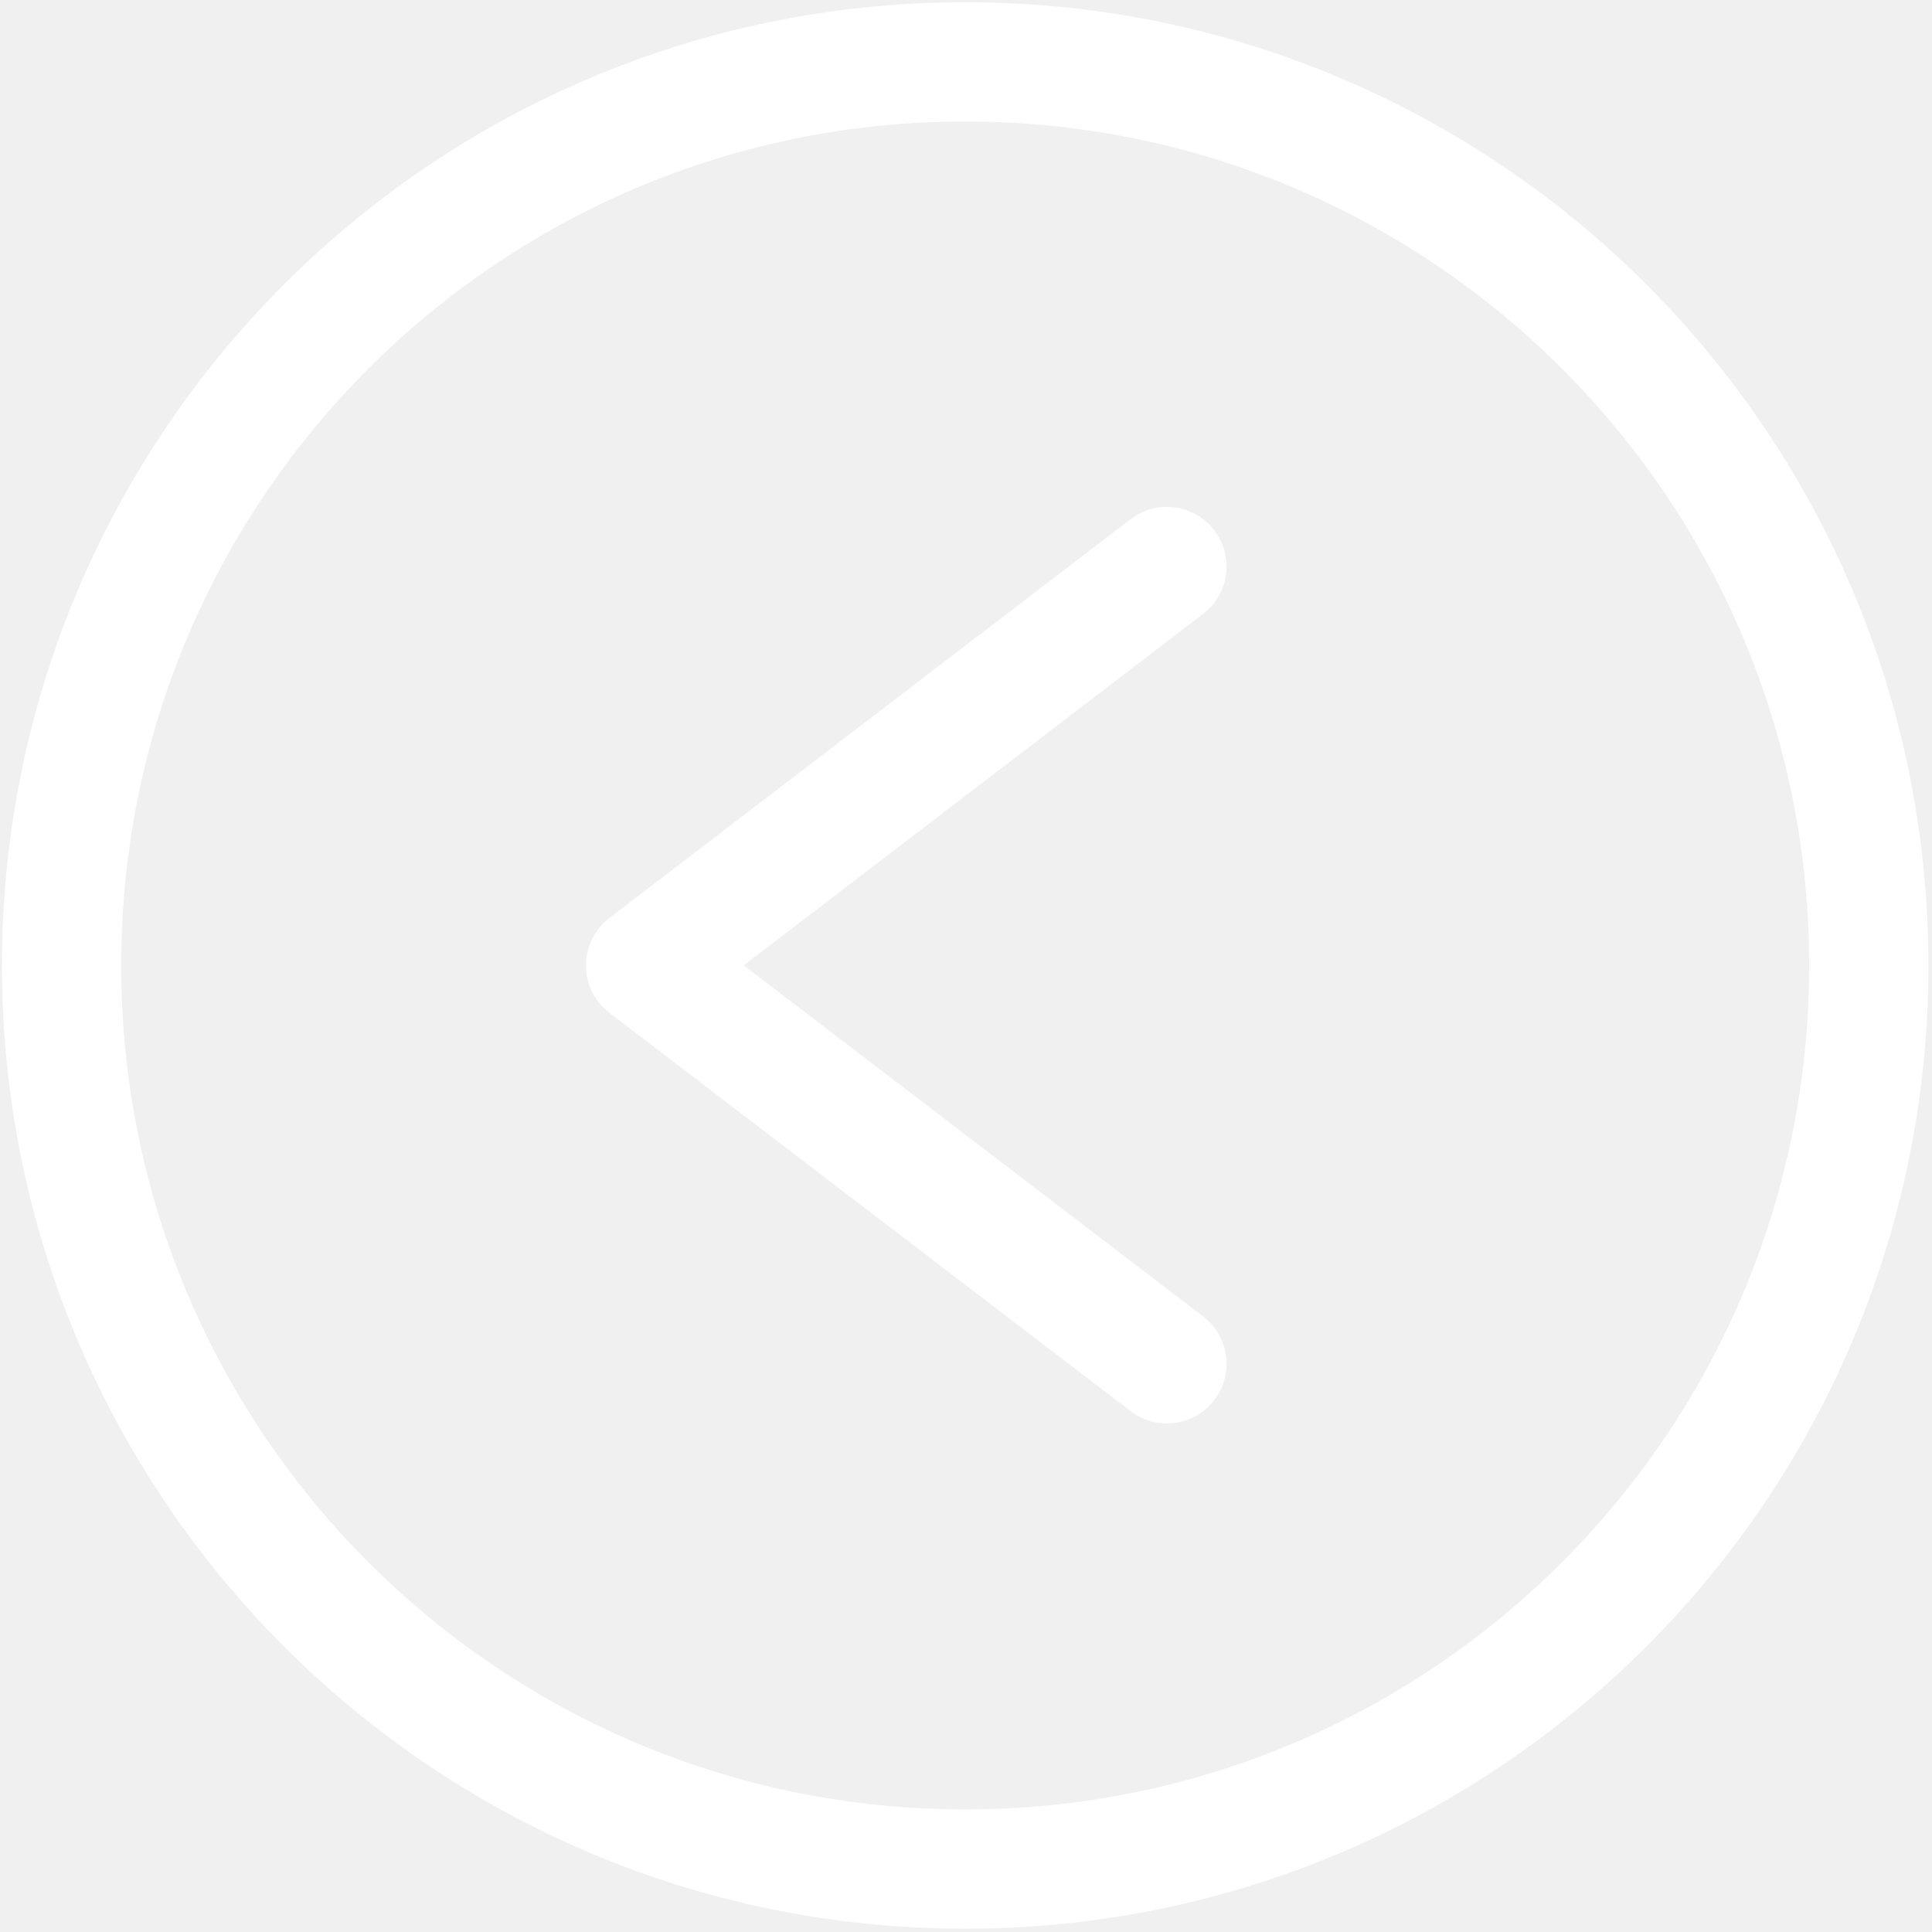
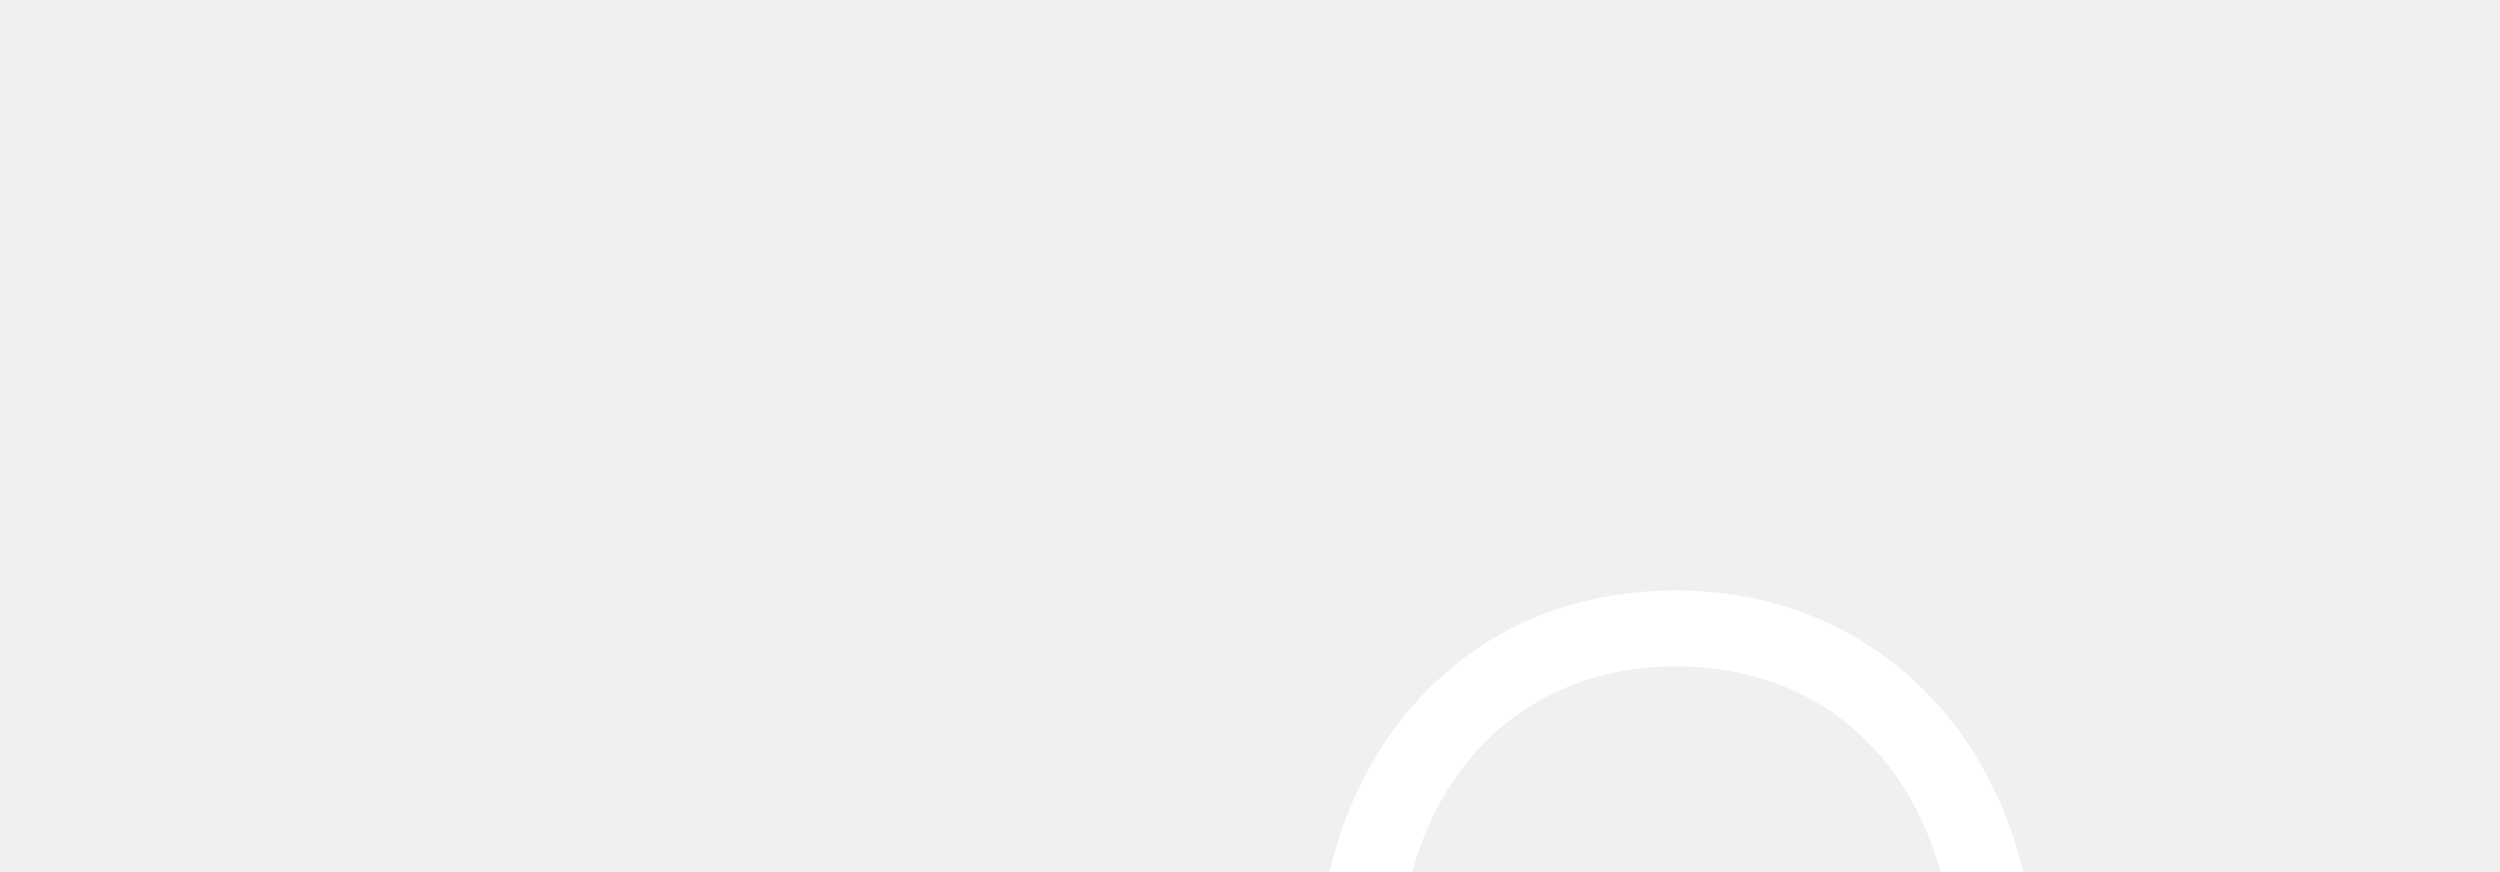
- <svg xmlns="http://www.w3.org/2000/svg" version="1.1" x="0px" y="0px" width="243px" height="243px" viewBox="0 0 243 243" enable-background="new 0 0 243 243" xml:space="preserve">
-   <g id="Layer_1" display="none">
+ <svg xmlns="http://www.w3.org/2000/svg" version="1.1" id="Layer_1" x="0px" y="0px" width="284px" height="99px" viewBox="0 0 284 99" enable-background="new 0 0 284 99" xml:space="preserve">
+   <g id="Layer_1_3_" display="none">
    <g id="Layer_1_2_" display="inline">
      <g id="Layer_1_1_">
        <g>
-           <path d="M121.5,243C54.505,243,0,188.495,0,121.5S54.505,0,121.5,0S243,54.505,243,121.5S188.495,243,121.5,243z M121.5,18      C64.43,18,18,64.43,18,121.5C18,178.57,64.43,225,121.5,225c57.07,0,103.5-46.43,103.5-103.5C225,64.43,178.57,18,121.5,18z" />
+           <path d="M121.5,243C54.505,243,0,188.495,0,121.5S54.505,0,121.5,0S243,54.505,243,121.5S188.495,243,121.5,243z M121.5,18      C64.43,18,18,64.43,18,121.5S64.43,225,121.5,225c57.07,0,103.5-46.43,103.5-103.5S178.57,18,121.5,18z" />
        </g>
      </g>
      <g id="Layer_2">
		</g>
    </g>
    <g id="Layer_2_1_" display="inline">
      <g id="Layer_3_2_">
-         <path d="M170.268,83.412c-17.787,0-45.289,24.003-53.039,31.11c-0.503,0.299-0.977,0.644-1.414,1.052     c-14.305,13.359-34.845,27.777-43.081,27.777c-12.046,0-21.847-9.801-21.847-21.847s9.8-21.849,21.847-21.849     c1.822,0,9.081,0.987,26.084,13.686c1.415,1.059,4.556,3.39,4.556,3.39l12.738-10.572c0,0-5.829-4.529-7.569-5.826     c-15.24-11.387-26.954-16.912-35.808-16.912c-20.999,0-38.083,17.083-38.083,38.084c0,20.998,17.084,38.082,38.083,38.082     c17.763,0,45.281-24.002,53.039-31.104c0.502-0.301,0.978-0.649,1.414-1.053c14.297-13.358,34.832-27.782,43.08-27.782     c12.045,0,21.845,9.8,21.845,21.85c0,12.047-9.8,21.848-21.845,21.848c-1.801,0-8.961-0.968-25.68-13.381     c-1.408-1.047-4.648-3.544-4.648-3.544l-12.572,10.435c0,0,3.945,3.479,7.539,6.143c15.244,11.318,26.479,16.588,35.361,16.588     c21,0,38.082-17.087,38.082-38.092C208.354,100.498,191.268,83.412,170.268,83.412z" />
+         <path d="M170.268,83.412c-17.787,0-45.289,24.003-53.039,31.109c-0.503,0.299-0.977,0.645-1.414,1.053     c-14.305,13.359-34.845,27.777-43.081,27.777c-12.046,0-21.847-9.803-21.847-21.849s9.8-21.849,21.847-21.849     c1.822,0,9.081,0.986,26.084,13.686c1.415,1.059,4.556,3.391,4.556,3.391l12.738-10.572c0,0-5.829-4.529-7.569-5.826     C93.303,88.945,81.589,83.42,72.735,83.42c-20.999,0-38.083,17.083-38.083,38.084c0,20.998,17.084,38.082,38.083,38.082     c17.763,0,45.281-24.002,53.039-31.104c0.502-0.301,0.979-0.648,1.414-1.053c14.297-13.359,34.832-27.783,43.08-27.783     c12.045,0,21.846,9.801,21.846,21.851c0,12.047-9.801,21.849-21.846,21.849c-1.801,0-8.961-0.969-25.68-13.382     c-1.408-1.047-4.648-3.544-4.648-3.544l-12.571,10.436c0,0,3.944,3.479,7.539,6.144c15.242,11.317,26.479,16.588,35.359,16.588     c21,0,38.082-17.087,38.082-38.092C208.354,100.498,191.268,83.412,170.268,83.412z" />
      </g>
    </g>
  </g>
  <g id="Layer_2_2_" display="none">
    <g display="inline">
-       <path fill="none" stroke="#FFFFFF" stroke-width="14" stroke-linecap="round" stroke-linejoin="round" stroke-miterlimit="10" d="    M234.809,121.505c0,62.582-50.727,113.309-113.309,113.309c-62.581,0-113.308-50.727-113.308-113.309    C8.192,58.928,58.919,8.196,121.5,8.196C184.082,8.196,234.809,58.928,234.809,121.505z" />
+       <path fill="none" stroke="#FFFFFF" stroke-width="14" stroke-linecap="round" stroke-linejoin="round" stroke-miterlimit="10" d="    M234.809,121.505c0,62.582-50.727,113.31-113.309,113.31c-62.581,0-113.308-50.728-113.308-113.31    C8.192,58.928,58.919,8.196,121.5,8.196C184.082,8.196,234.809,58.928,234.809,121.505z" />
      <g>
-         <line fill="none" stroke="#FFFFFF" stroke-width="14" stroke-linecap="round" stroke-linejoin="round" stroke-miterlimit="10" x1="180.051" y1="60.425" x2="60.709" y2="179.774" />
-         <path fill="none" stroke="#FFFFFF" stroke-width="14" stroke-linecap="round" stroke-linejoin="round" stroke-miterlimit="10" d="     M76.392,163.841c-11.623-11.623,0.481-47.065,29.348-75.921c14.836-14.847,31.08-25.576,40.931-30.458v36.434" />
-         <line fill="none" stroke="#FFFFFF" stroke-width="14" stroke-linecap="round" stroke-linejoin="round" stroke-miterlimit="10" x1="114.13" y1="126.431" x2="161.451" y2="126.431" />
-         <path fill="none" stroke="#FFFFFF" stroke-width="14" stroke-linecap="round" stroke-linejoin="round" stroke-miterlimit="10" d="     M94.424,146.137h52.247c-27.596,25.095-60.272,27.865-70.279,17.85" />
-         <path fill="none" stroke="#FFFFFF" stroke-width="14" stroke-linecap="round" stroke-linejoin="round" stroke-miterlimit="10" d="     M180.155,60.228c8.988,9.001,6.919,26.792-4.376,46.498h-42.038" />
+         <line fill="none" stroke="#FFFFFF" stroke-width="14" stroke-linecap="round" stroke-linejoin="round" stroke-miterlimit="10" x1="180.051" y1="60.425" x2="60.709" y2="179.773" />
+         <path fill="none" stroke="#FFFFFF" stroke-width="14" stroke-linecap="round" stroke-linejoin="round" stroke-miterlimit="10" d="     M76.392,163.841c-11.623-11.622,0.481-47.065,29.348-75.921c14.836-14.848,31.081-25.576,40.931-30.458v36.435" />
+         <line fill="none" stroke="#FFFFFF" stroke-width="14" stroke-linecap="round" stroke-linejoin="round" stroke-miterlimit="10" x1="114.13" y1="126.432" x2="161.451" y2="126.432" />
+         <path fill="none" stroke="#FFFFFF" stroke-width="14" stroke-linecap="round" stroke-linejoin="round" stroke-miterlimit="10" d="     M94.424,146.137h52.247c-27.596,25.096-60.272,27.865-70.279,17.85" />
+         <path fill="none" stroke="#FFFFFF" stroke-width="14" stroke-linecap="round" stroke-linejoin="round" stroke-miterlimit="10" d="     M180.154,60.229c8.988,9,6.92,26.791-4.375,46.498h-42.038" />
      </g>
    </g>
  </g>
-   <g id="Layer_3">
-     <g>
-       <path fill="none" stroke="#FFFFFF" stroke-width="15" stroke-linecap="round" stroke-linejoin="round" d="M7.745,121.433    c0-62.772,50.882-113.652,113.652-113.652c62.782,0,113.651,50.88,113.651,113.652c0,62.771-50.869,113.651-113.651,113.651    C58.627,235.084,7.745,184.204,7.745,121.433z" />
-       <polyline fill="none" stroke="#FFFFFF" stroke-width="15" stroke-linecap="round" stroke-linejoin="round" stroke-miterlimit="10" points="    146.773,71.249 81.198,121.424 146.773,171.539   " />
-     </g>
-   </g>
+   <path fill="#FFFFFF" d="M12.611,128.127c0-14.713,10.623-24.762,23.902-24.762c6.747,0,12.417,2.654,16.652,7.535l-1.794,1.58  c-3.374-4.234-8.9-6.963-14.858-6.963c-11.987,0-21.39,9.115-21.39,22.609c0,13.352,9.403,22.611,21.39,22.611  c5.958,0,11.484-2.729,14.858-6.963l1.866,1.508c-4.522,5.096-9.977,7.607-16.724,7.607  C23.234,152.891,12.611,142.842,12.611,128.127z" />
+   <path fill="#FFFFFF" d="M97.095,152.029v-23.543H64.436v23.543h-2.297v-47.875h2.297v22.179h32.659v-22.179h2.297v47.875H97.095z" />
+   <path fill="#FFFFFF" d="M147.195,152.029l-5.309-12.848h-26.702l-5.312,12.848h-2.656l19.955-47.875h2.727l19.954,47.875H147.195z   M128.535,106.811l-12.489,30.217h24.979L128.535,106.811z" />
+   <path fill="#FFFFFF" d="M190.434,67.072c-12,0-22.303,4.472-29.793,12.933c-7.083,8-10.983,19.089-10.983,31.226  s3.9,23.228,10.983,31.228c7.49,8.461,17.793,12.933,29.793,12.933c23.629,0,40.779-18.572,40.779-44.16  C231.213,85.644,214.062,67.072,190.434,67.072z M190.434,146.768c-18.871,0-31.551-14.281-31.551-35.537  s12.68-35.537,31.551-35.537c18.874,0,31.555,14.281,31.555,35.537C221.988,132.154,209.013,146.768,190.434,146.768z" />
+   <path fill="#FFFFFF" d="M236.62,145.283l1.864-1.652c2.943,3.59,7.968,7.107,14.857,7.107c11.055,0,13.854-6.316,13.854-10.84  c0-15.791-29.069-7.967-29.069-24.332c0-7.752,7.106-12.203,15.002-12.203c7.035,0,12.131,2.584,15.504,6.748l-1.795,1.65  c-3.373-4.379-8.183-6.244-13.709-6.244c-6.963,0-12.487,4.162-12.487,10.049c0,13.638,29.067,6.459,29.067,24.332  c0,5.385-3.444,12.992-16.365,12.992C245.878,152.891,240.064,149.66,236.62,145.283z" />
</svg>
